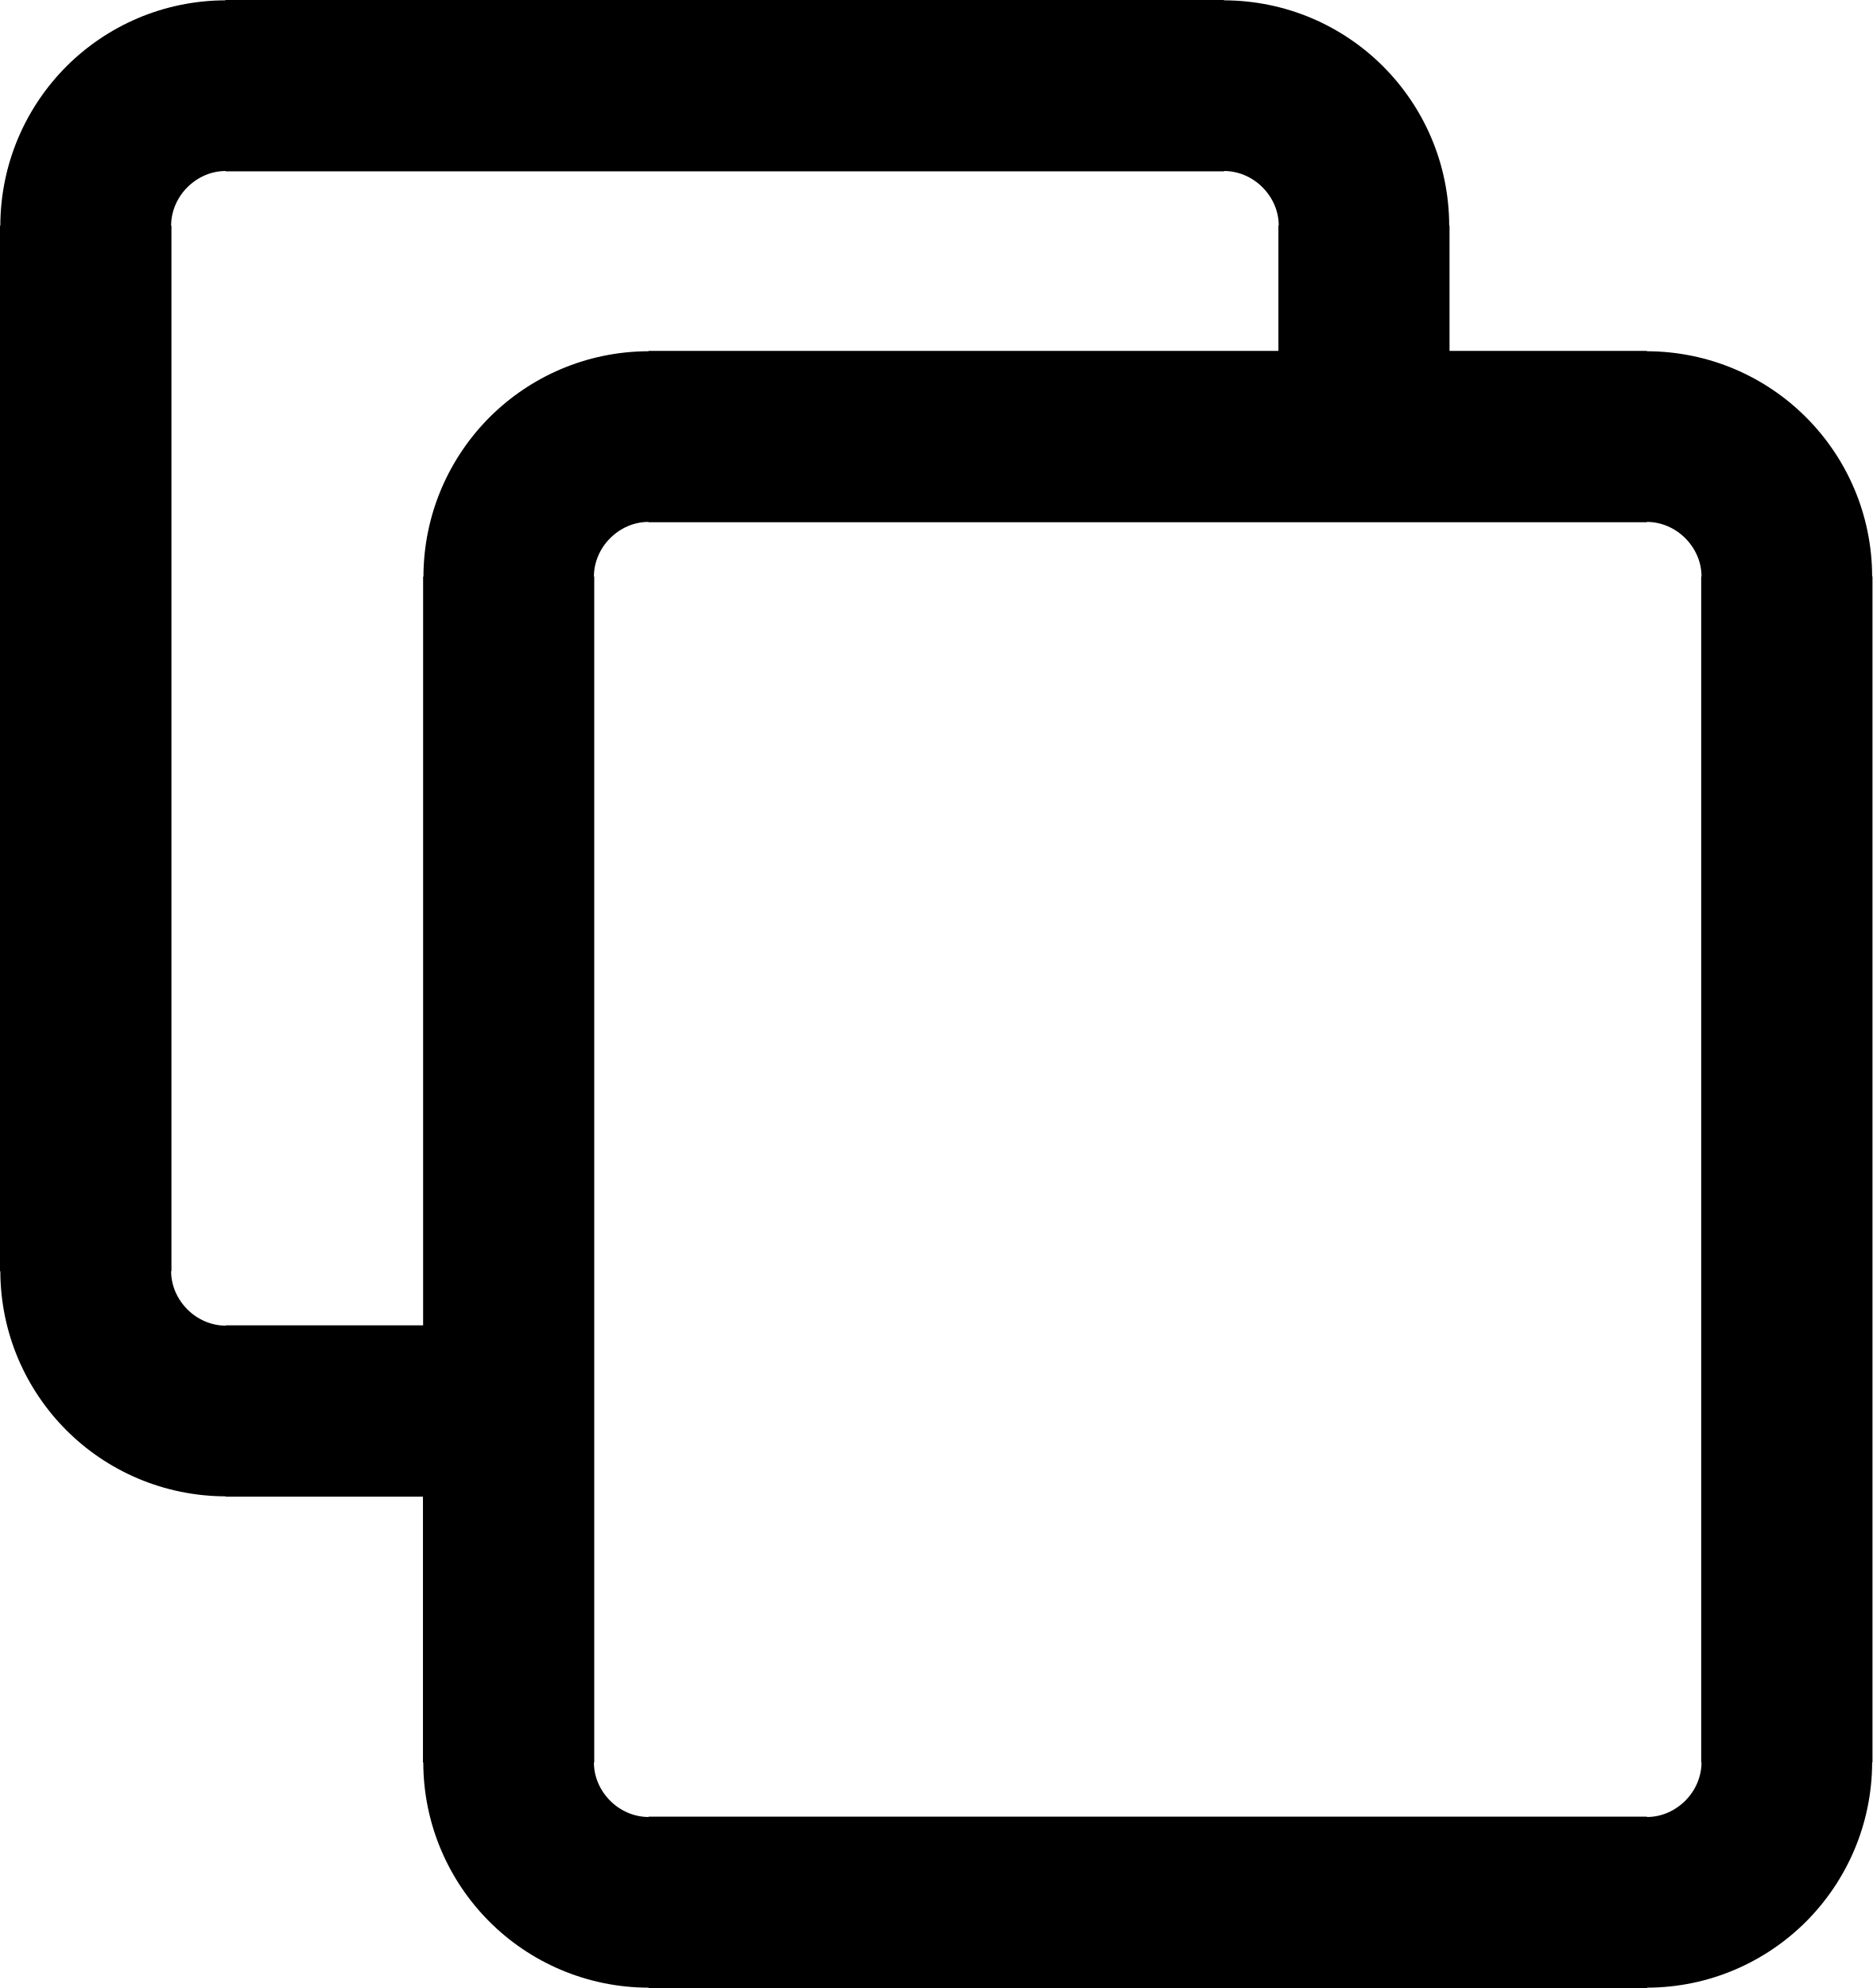
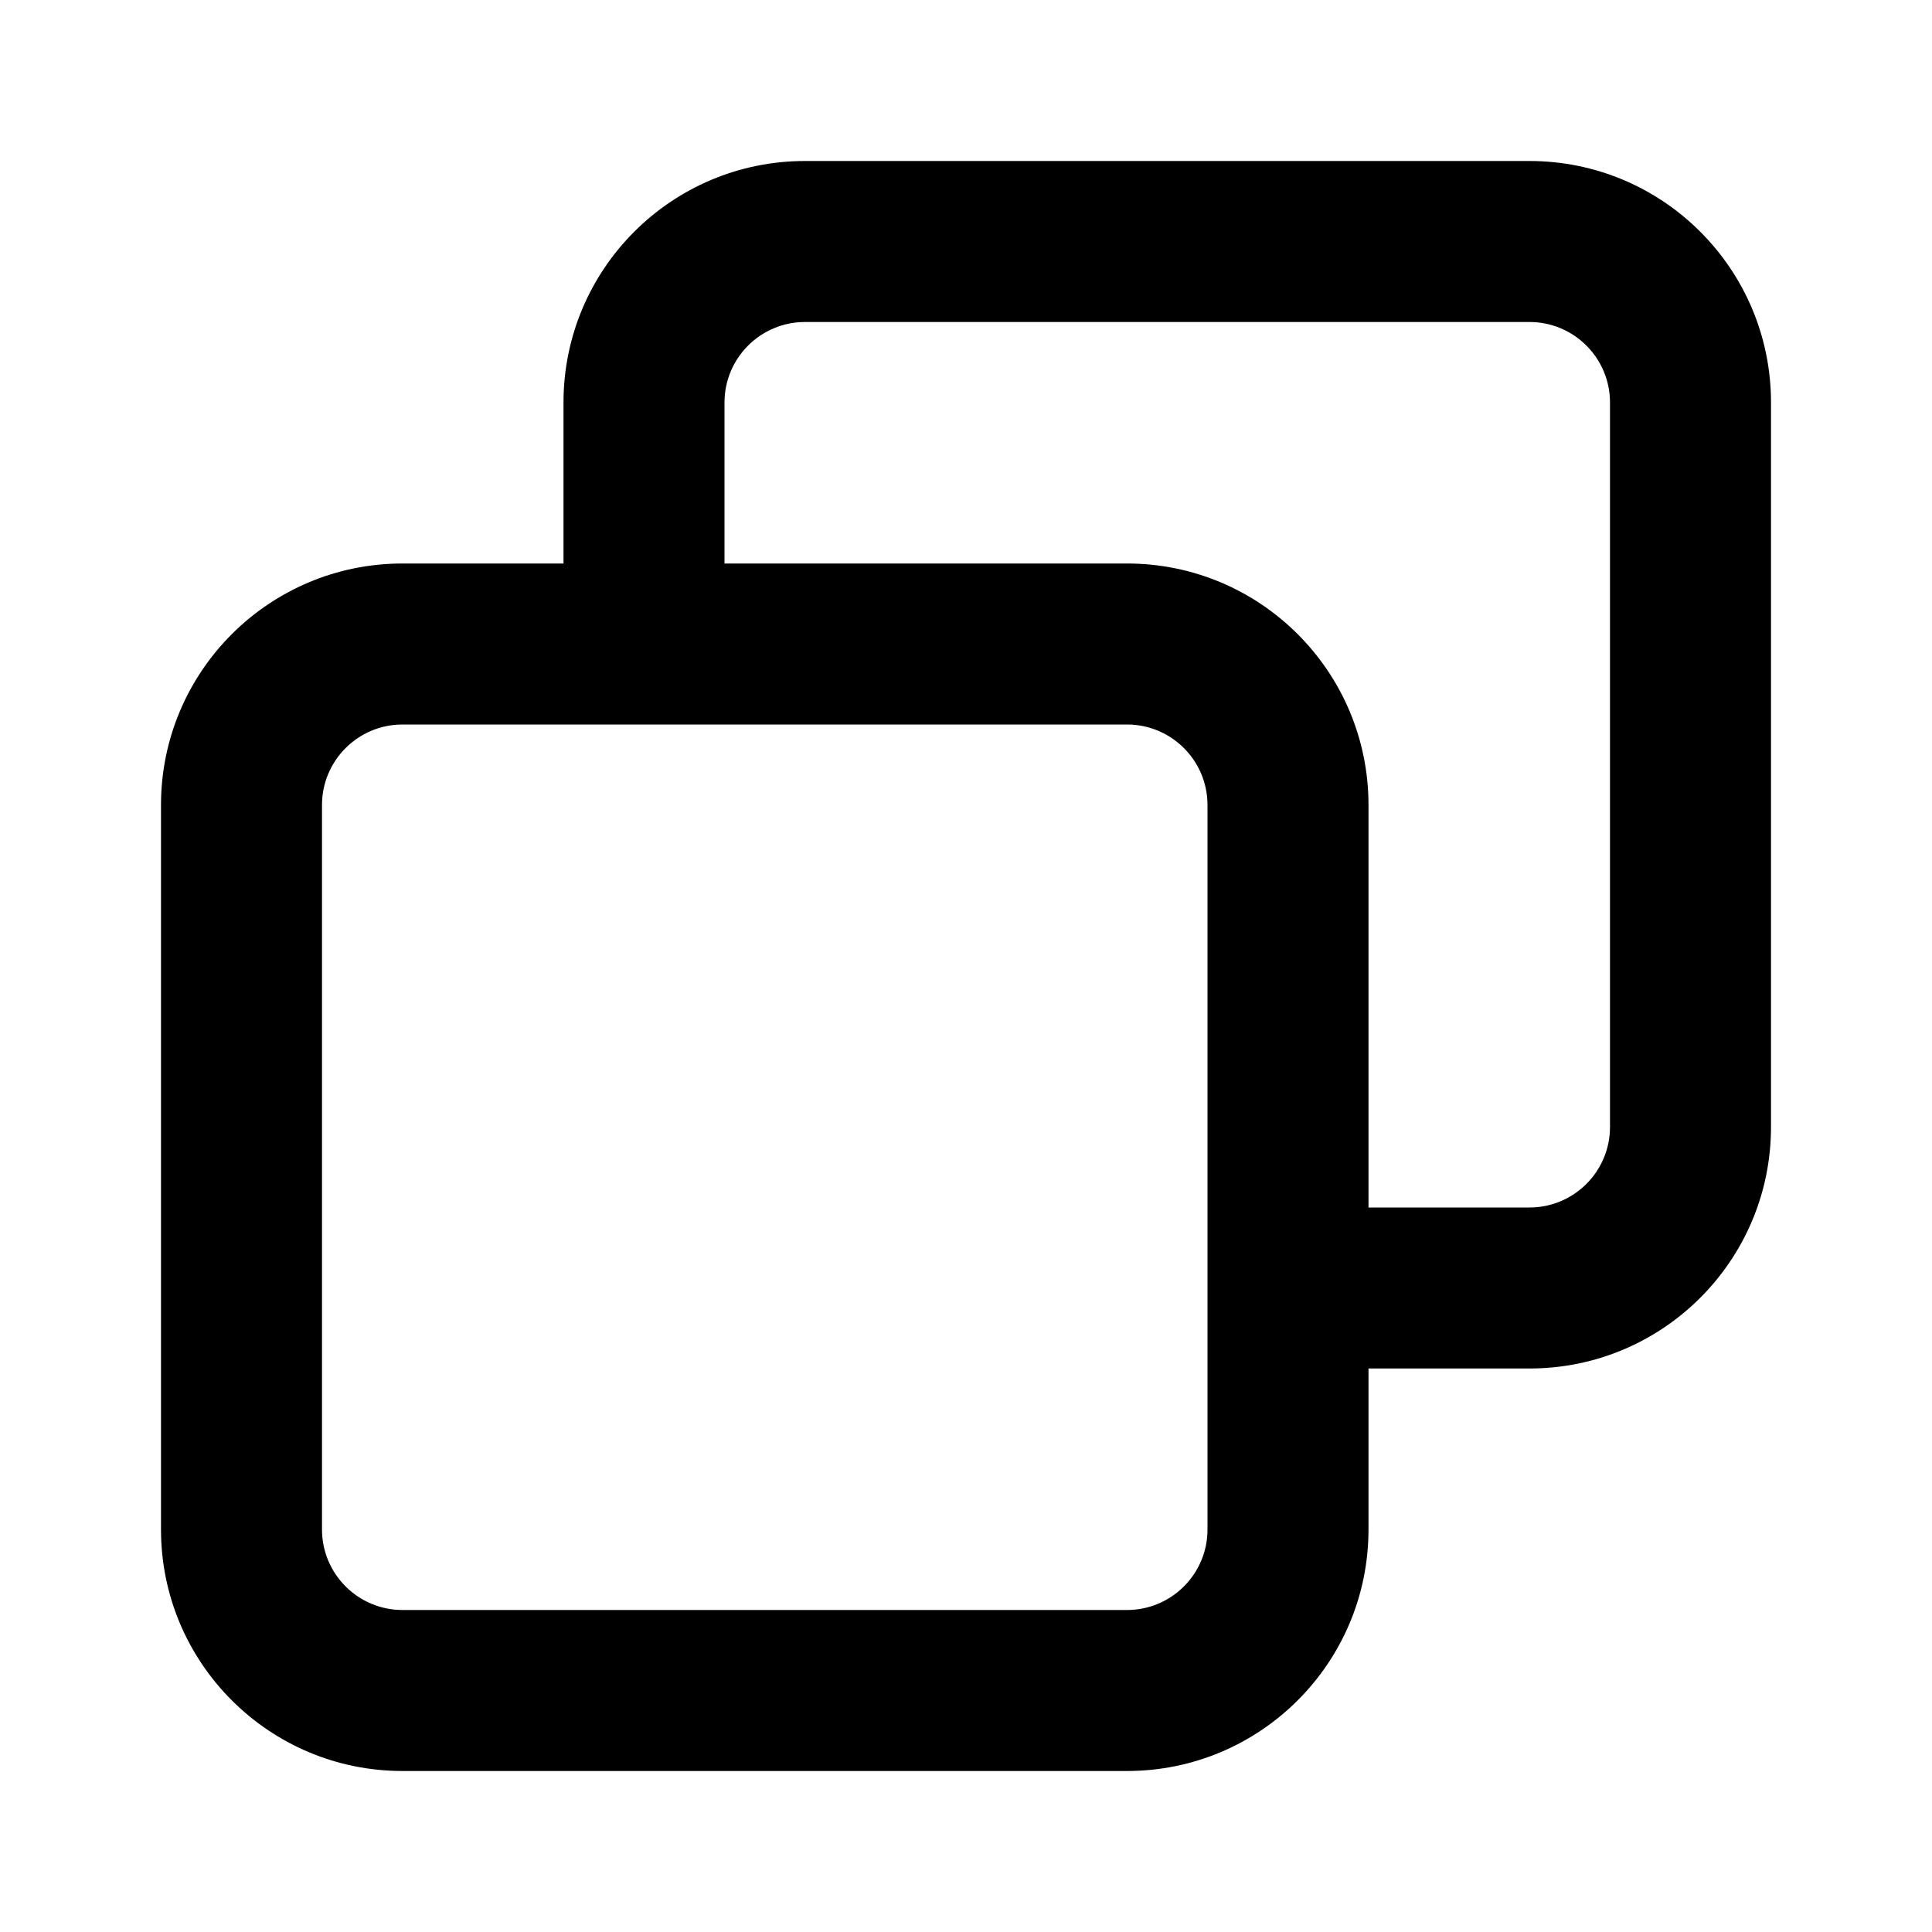
- <svg xmlns="http://www.w3.org/2000/svg" version="1.1" id="Layer_1" x="0px" y="0px" viewBox="0 0 115.77 122.88" style="enable-background:new 0 0 115.77 122.88" xml:space="preserve">
-   <style type="text/css" />
-   <g>
-     <path class="st0" d="M89.62,13.96v7.73h12.19h0.01v0.02c3.85,0.01,7.34,1.57,9.86,4.1c2.5,2.51,4.06,5.98,4.07,9.82h0.02v0.02 v73.27v0.01h-0.02c-0.01,3.84-1.57,7.33-4.1,9.86c-2.51,2.5-5.98,4.06-9.82,4.07v0.02h-0.02h-61.7H40.1v-0.02 c-3.84-0.01-7.34-1.57-9.86-4.1c-2.5-2.51-4.06-5.98-4.07-9.82h-0.02v-0.02V92.51H13.96h-0.01v-0.02c-3.84-0.01-7.34-1.57-9.86-4.1 c-2.5-2.51-4.06-5.98-4.07-9.82H0v-0.02V13.96v-0.01h0.02c0.01-3.85,1.58-7.34,4.1-9.86c2.51-2.5,5.98-4.06,9.82-4.07V0h0.02h61.7 h0.01v0.02c3.85,0.01,7.34,1.57,9.86,4.1c2.5,2.51,4.06,5.98,4.07,9.82h0.02V13.96L89.62,13.96z M79.04,21.69v-7.73v-0.02h0.02 c0-0.91-0.39-1.75-1.01-2.37c-0.61-0.61-1.46-1-2.37-1v0.02h-0.01h-61.7h-0.02v-0.02c-0.91,0-1.75,0.39-2.37,1.01 c-0.61,0.61-1,1.46-1,2.37h0.02v0.01v64.59v0.02h-0.02c0,0.91,0.39,1.75,1.01,2.37c0.61,0.61,1.46,1,2.37,1v-0.02h0.01h12.19V35.65 v-0.01h0.02c0.01-3.85,1.58-7.34,4.1-9.86c2.51-2.5,5.98-4.06,9.82-4.07v-0.02h0.02H79.04L79.04,21.69z M105.18,108.92V35.65v-0.02 h0.02c0-0.91-0.39-1.75-1.01-2.37c-0.61-0.61-1.46-1-2.37-1v0.02h-0.01h-61.7h-0.02v-0.02c-0.91,0-1.75,0.39-2.37,1.01 c-0.61,0.61-1,1.46-1,2.37h0.02v0.01v73.27v0.02h-0.02c0,0.91,0.39,1.75,1.01,2.37c0.61,0.61,1.46,1,2.37,1v-0.02h0.01h61.7h0.02 v0.02c0.91,0,1.75-0.39,2.37-1.01c0.61-0.61,1-1.46,1-2.37h-0.02V108.92L105.18,108.92z" />
-   </g>
+ <svg xmlns="http://www.w3.org/2000/svg" width="24" height="24" viewBox="0 0 24 24" fill="none" class="icon-md-heavy">
+   <path fill-rule="evenodd" clip-rule="evenodd" d="M7 5C7 3.343 8.343 2 10 2H19C20.657 2 22 3.343 22 5V14C22 15.657 20.657 17 19 17H17V19C17 20.657 15.657 22 14 22H5C3.343 22 2 20.657 2 19V10C2 8.343 3.343 7 5 7H7V5ZM9 7H14C15.657 7 17 8.343 17 10V15H19C19.552 15 20 14.552 20 14V5C20 4.448 19.552 4 19 4H10C9.448 4 9 4.448 9 5V7ZM5 9C4.448 9 4 9.448 4 10V19C4 19.552 4.448 20 5 20H14C14.552 20 15 19.552 15 19V10C15 9.448 14.552 9 14 9H5Z" fill="currentColor" />
</svg>
